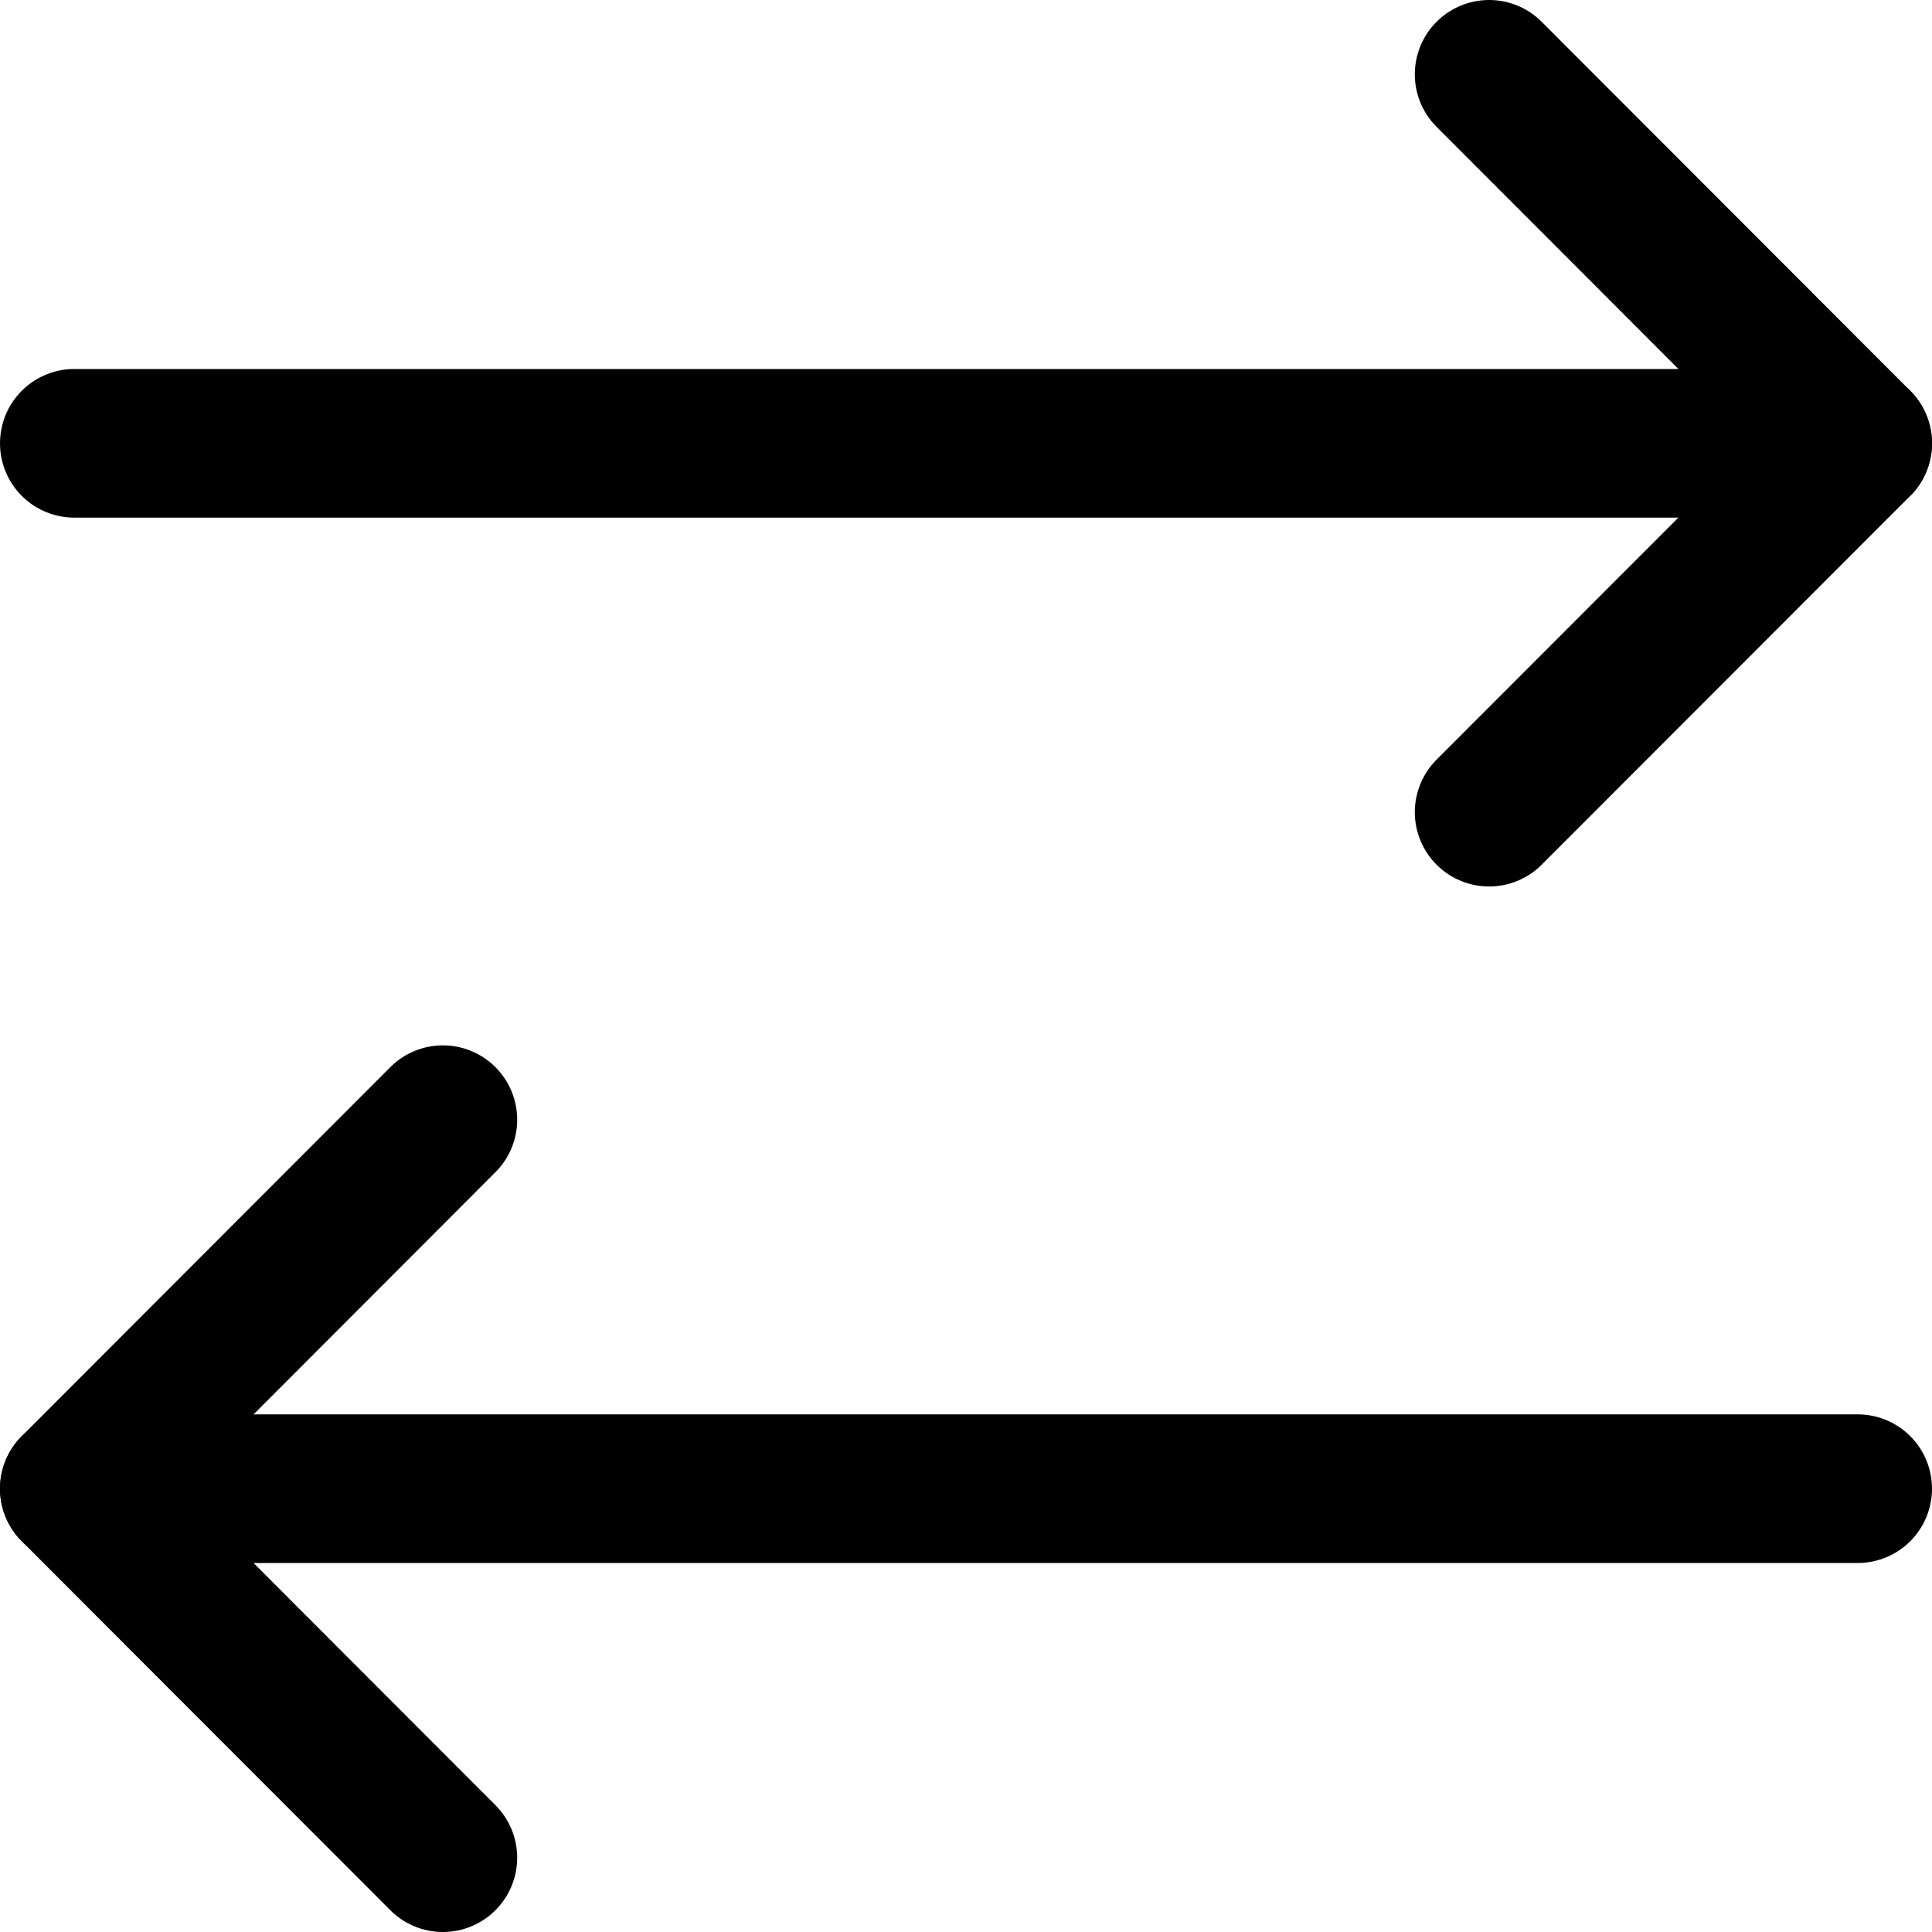
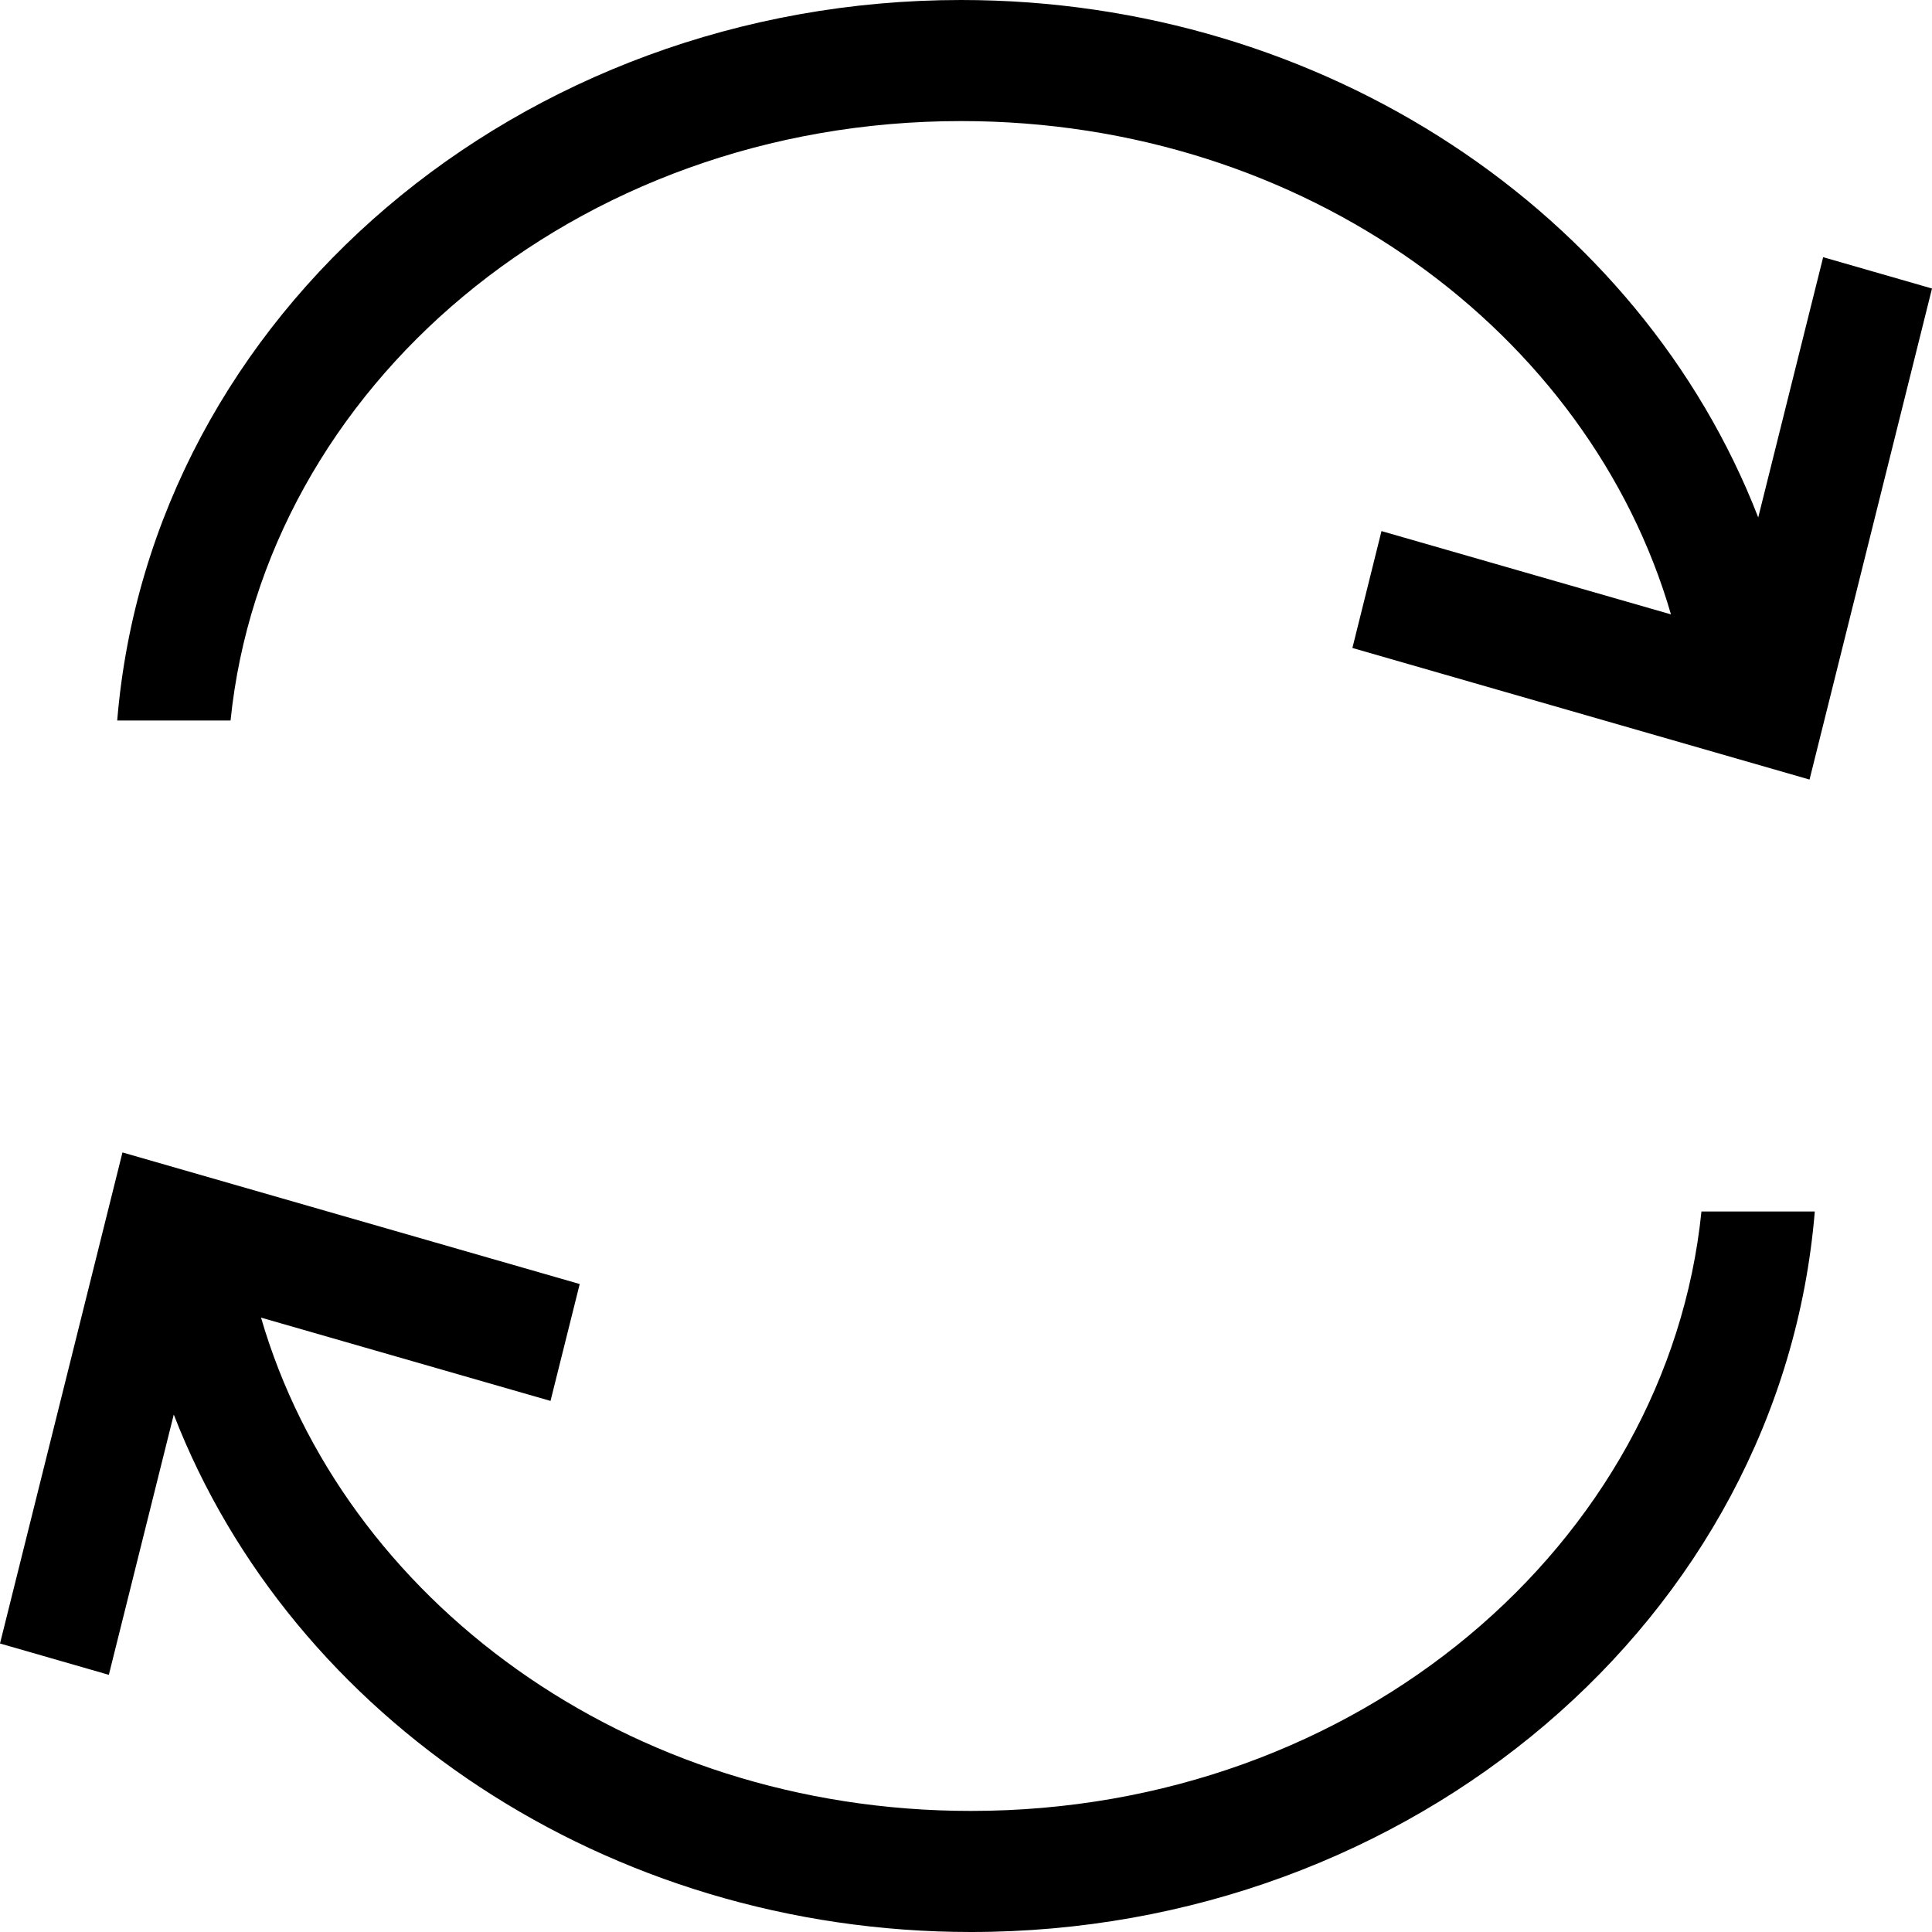
- <svg xmlns="http://www.w3.org/2000/svg" width="13" height="13" viewBox="0 0 13 13" fill="none">
-   <path d="M10.02 5.465L12.5 2.983L10.02 0.5" stroke="black" stroke-linecap="round" stroke-linejoin="round" />
-   <path d="M0.5 2.983H12.5" stroke="black" stroke-linecap="round" stroke-linejoin="round" />
-   <path d="M2.98 7.534L0.5 10.017L2.98 12.5" stroke="black" stroke-linecap="round" stroke-linejoin="round" />
-   <path d="M12.5 10.017H0.5" stroke="black" stroke-linecap="round" stroke-linejoin="round" />
+ <svg xmlns="http://www.w3.org/2000/svg" width="18" height="18" viewBox="0 0 18 18" fill="none">
+   <path d="M8.954 0C4.849 0 1.405 2.918 1.092 6.713H2.148C2.463 3.62 5.347 1.128 8.954 1.128C12.168 1.128 14.807 3.106 15.568 5.724L12.871 4.948L12.6 6.037L16.859 7.263L18 2.688L16.986 2.396L16.381 4.821C15.284 1.99 12.344 0 8.954 0ZM1.141 10.737L0 15.312L1.014 15.604L1.619 13.179C2.716 16.01 5.656 18 9.046 18C13.151 18 16.595 15.082 16.908 11.287H15.852C15.537 14.38 12.653 16.872 9.046 16.872C5.832 16.872 3.193 14.894 2.432 12.276L5.129 13.052L5.401 11.963L1.141 10.737Z" fill="black" />
</svg>
